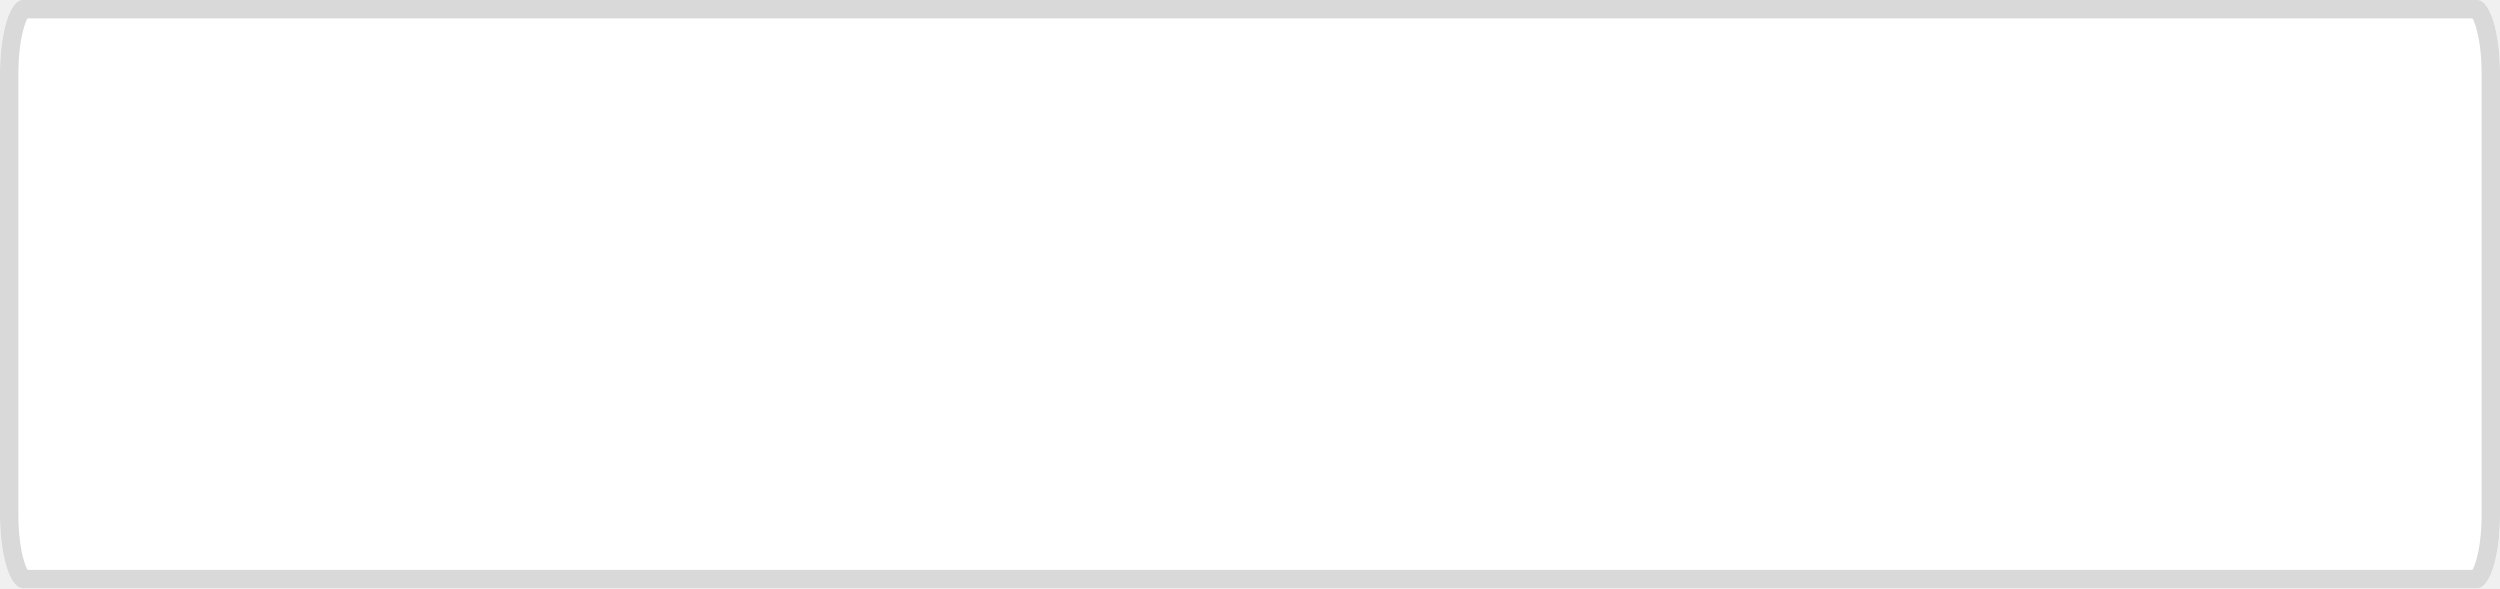
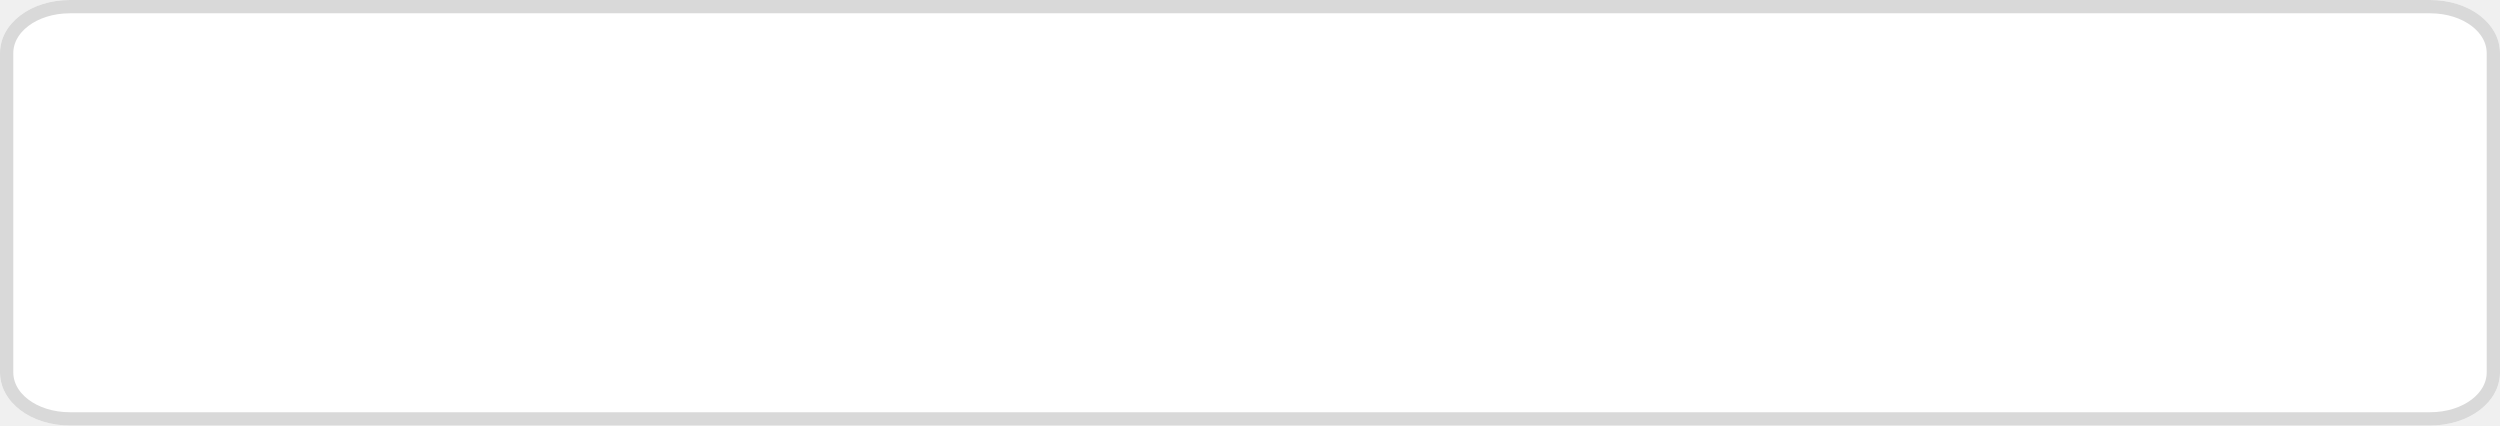
- <svg xmlns="http://www.w3.org/2000/svg" version="1.1" width="136px" height="32px">
+ <svg xmlns="http://www.w3.org/2000/svg" version="1.1" width="188px" height="32px">
  <defs>
-     <mask fill="white" id="clip748">
-       <path d="M 0 28  L 0 4  C 0 1.76  0.544 0  1.236 0  L 134.764 0  C 135.456 0  136 1.76  136 4  L 136 28  C 136 30.24  135.456 32  134.764 32  L 15.578 32  L 1.236 32  C 0.544 32  0 30.24  0 28  Z " fill-rule="evenodd" />
+     <mask fill="white" id="clip54">
+       <path d="M 0 28  L 0 4  C 0 1.76  2.314 0  5.259 0  L 83.044 0  L 182.741 0  C 185.686 0  188 1.76  188 4  L 188 28  C 188 30.24  185.686 32  182.741 32  L 5.259 32  C 2.314 32  0 30.24  0 28  Z " fill-rule="evenodd" />
    </mask>
  </defs>
-   <g transform="matrix(1 0 0 1 -571 -249 )">
-     <path d="M 0 28  L 0 4  C 0 1.76  0.544 0  1.236 0  L 134.764 0  C 135.456 0  136 1.76  136 4  L 136 28  C 136 30.24  135.456 32  134.764 32  L 15.578 32  L 1.236 32  C 0.544 32  0 30.24  0 28  Z " fill-rule="nonzero" fill="#ffffff" stroke="none" transform="matrix(1 0 0 1 571 249 )" />
-     <path d="M 0 28  L 0 4  C 0 1.76  0.544 0  1.236 0  L 134.764 0  C 135.456 0  136 1.76  136 4  L 136 28  C 136 30.24  135.456 32  134.764 32  L 15.578 32  L 1.236 32  C 0.544 32  0 30.24  0 28  Z " stroke-width="2" stroke="#d9d9d9" fill="none" transform="matrix(1 0 0 1 571 249 )" mask="url(#clip748)" />
+   <g transform="matrix(1 0 0 1 -761 -1092 )">
+     <path d="M 0 28  L 0 4  C 0 1.76  2.314 0  5.259 0  L 83.044 0  L 182.741 0  C 185.686 0  188 1.76  188 4  L 188 28  C 188 30.24  185.686 32  182.741 32  L 5.259 32  C 2.314 32  0 30.24  0 28  Z " fill-rule="nonzero" fill="#ffffff" stroke="none" transform="matrix(1 0 0 1 761 1092 )" />
+     <path d="M 0 28  L 0 4  C 0 1.76  2.314 0  5.259 0  L 83.044 0  L 182.741 0  C 185.686 0  188 1.76  188 4  L 188 28  C 188 30.24  185.686 32  182.741 32  L 5.259 32  C 2.314 32  0 30.24  0 28  Z " stroke-width="2" stroke="#d9d9d9" fill="none" transform="matrix(1 0 0 1 761 1092 )" mask="url(#clip54)" />
  </g>
</svg>
